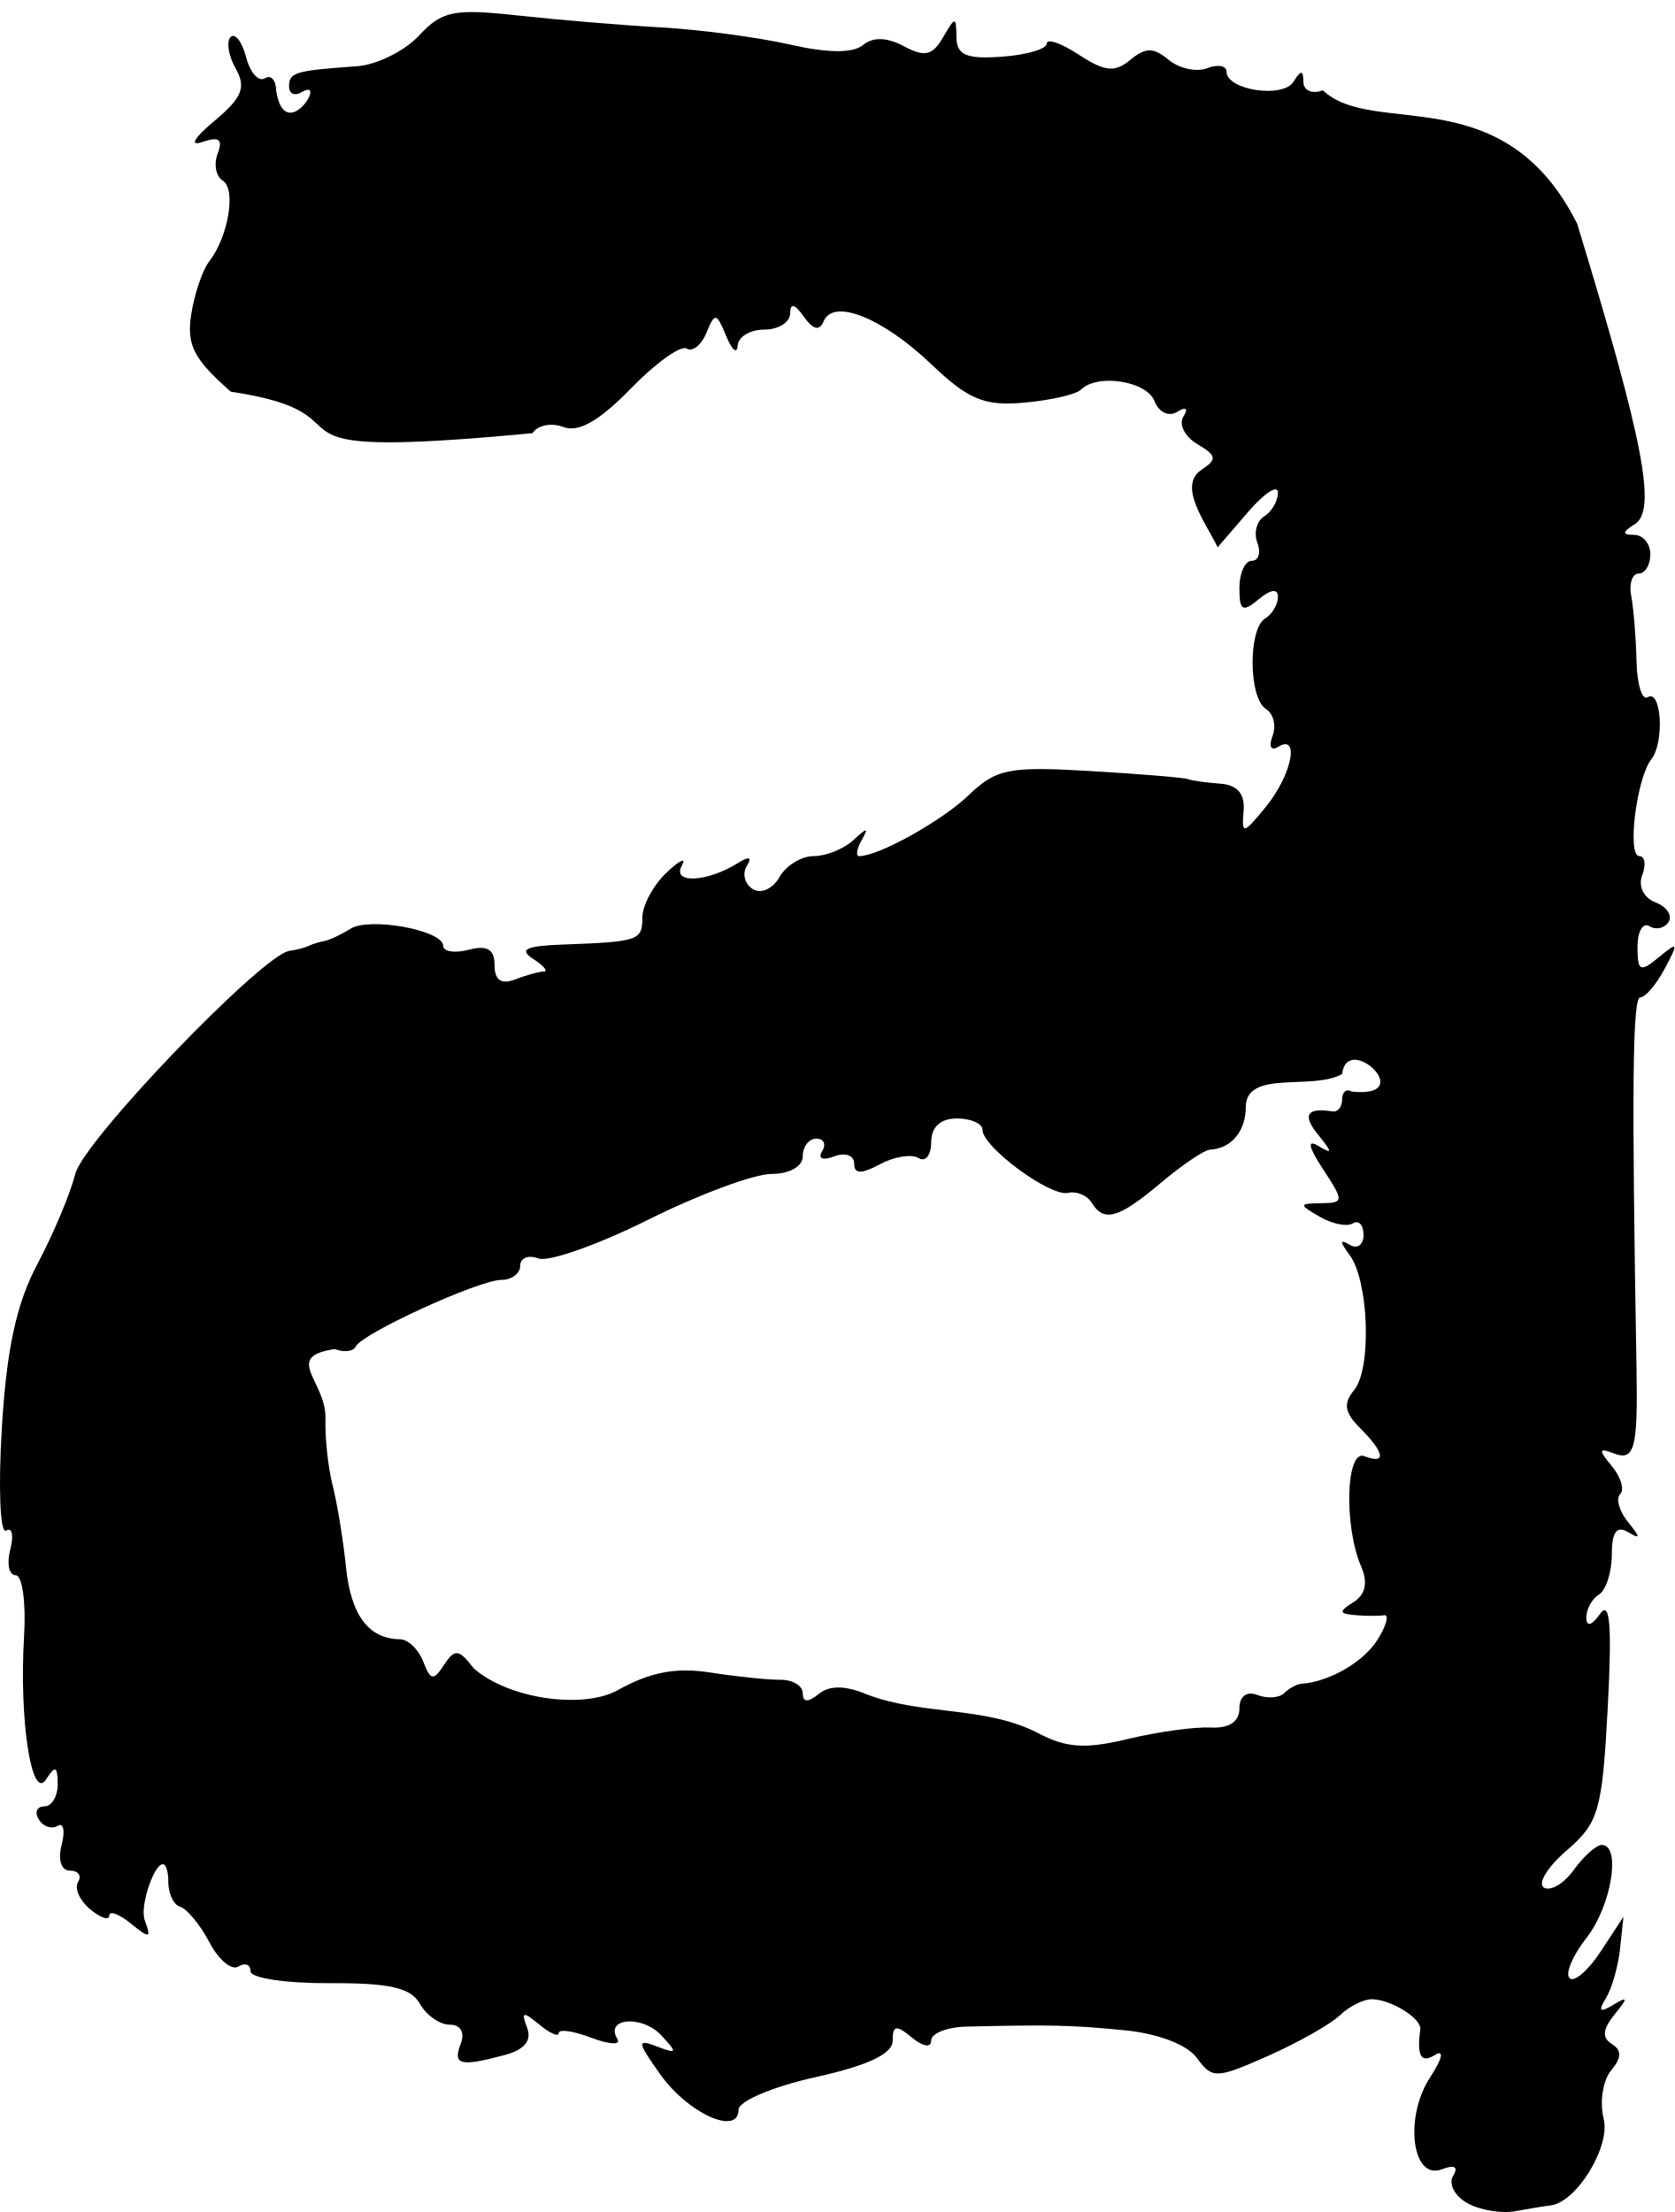
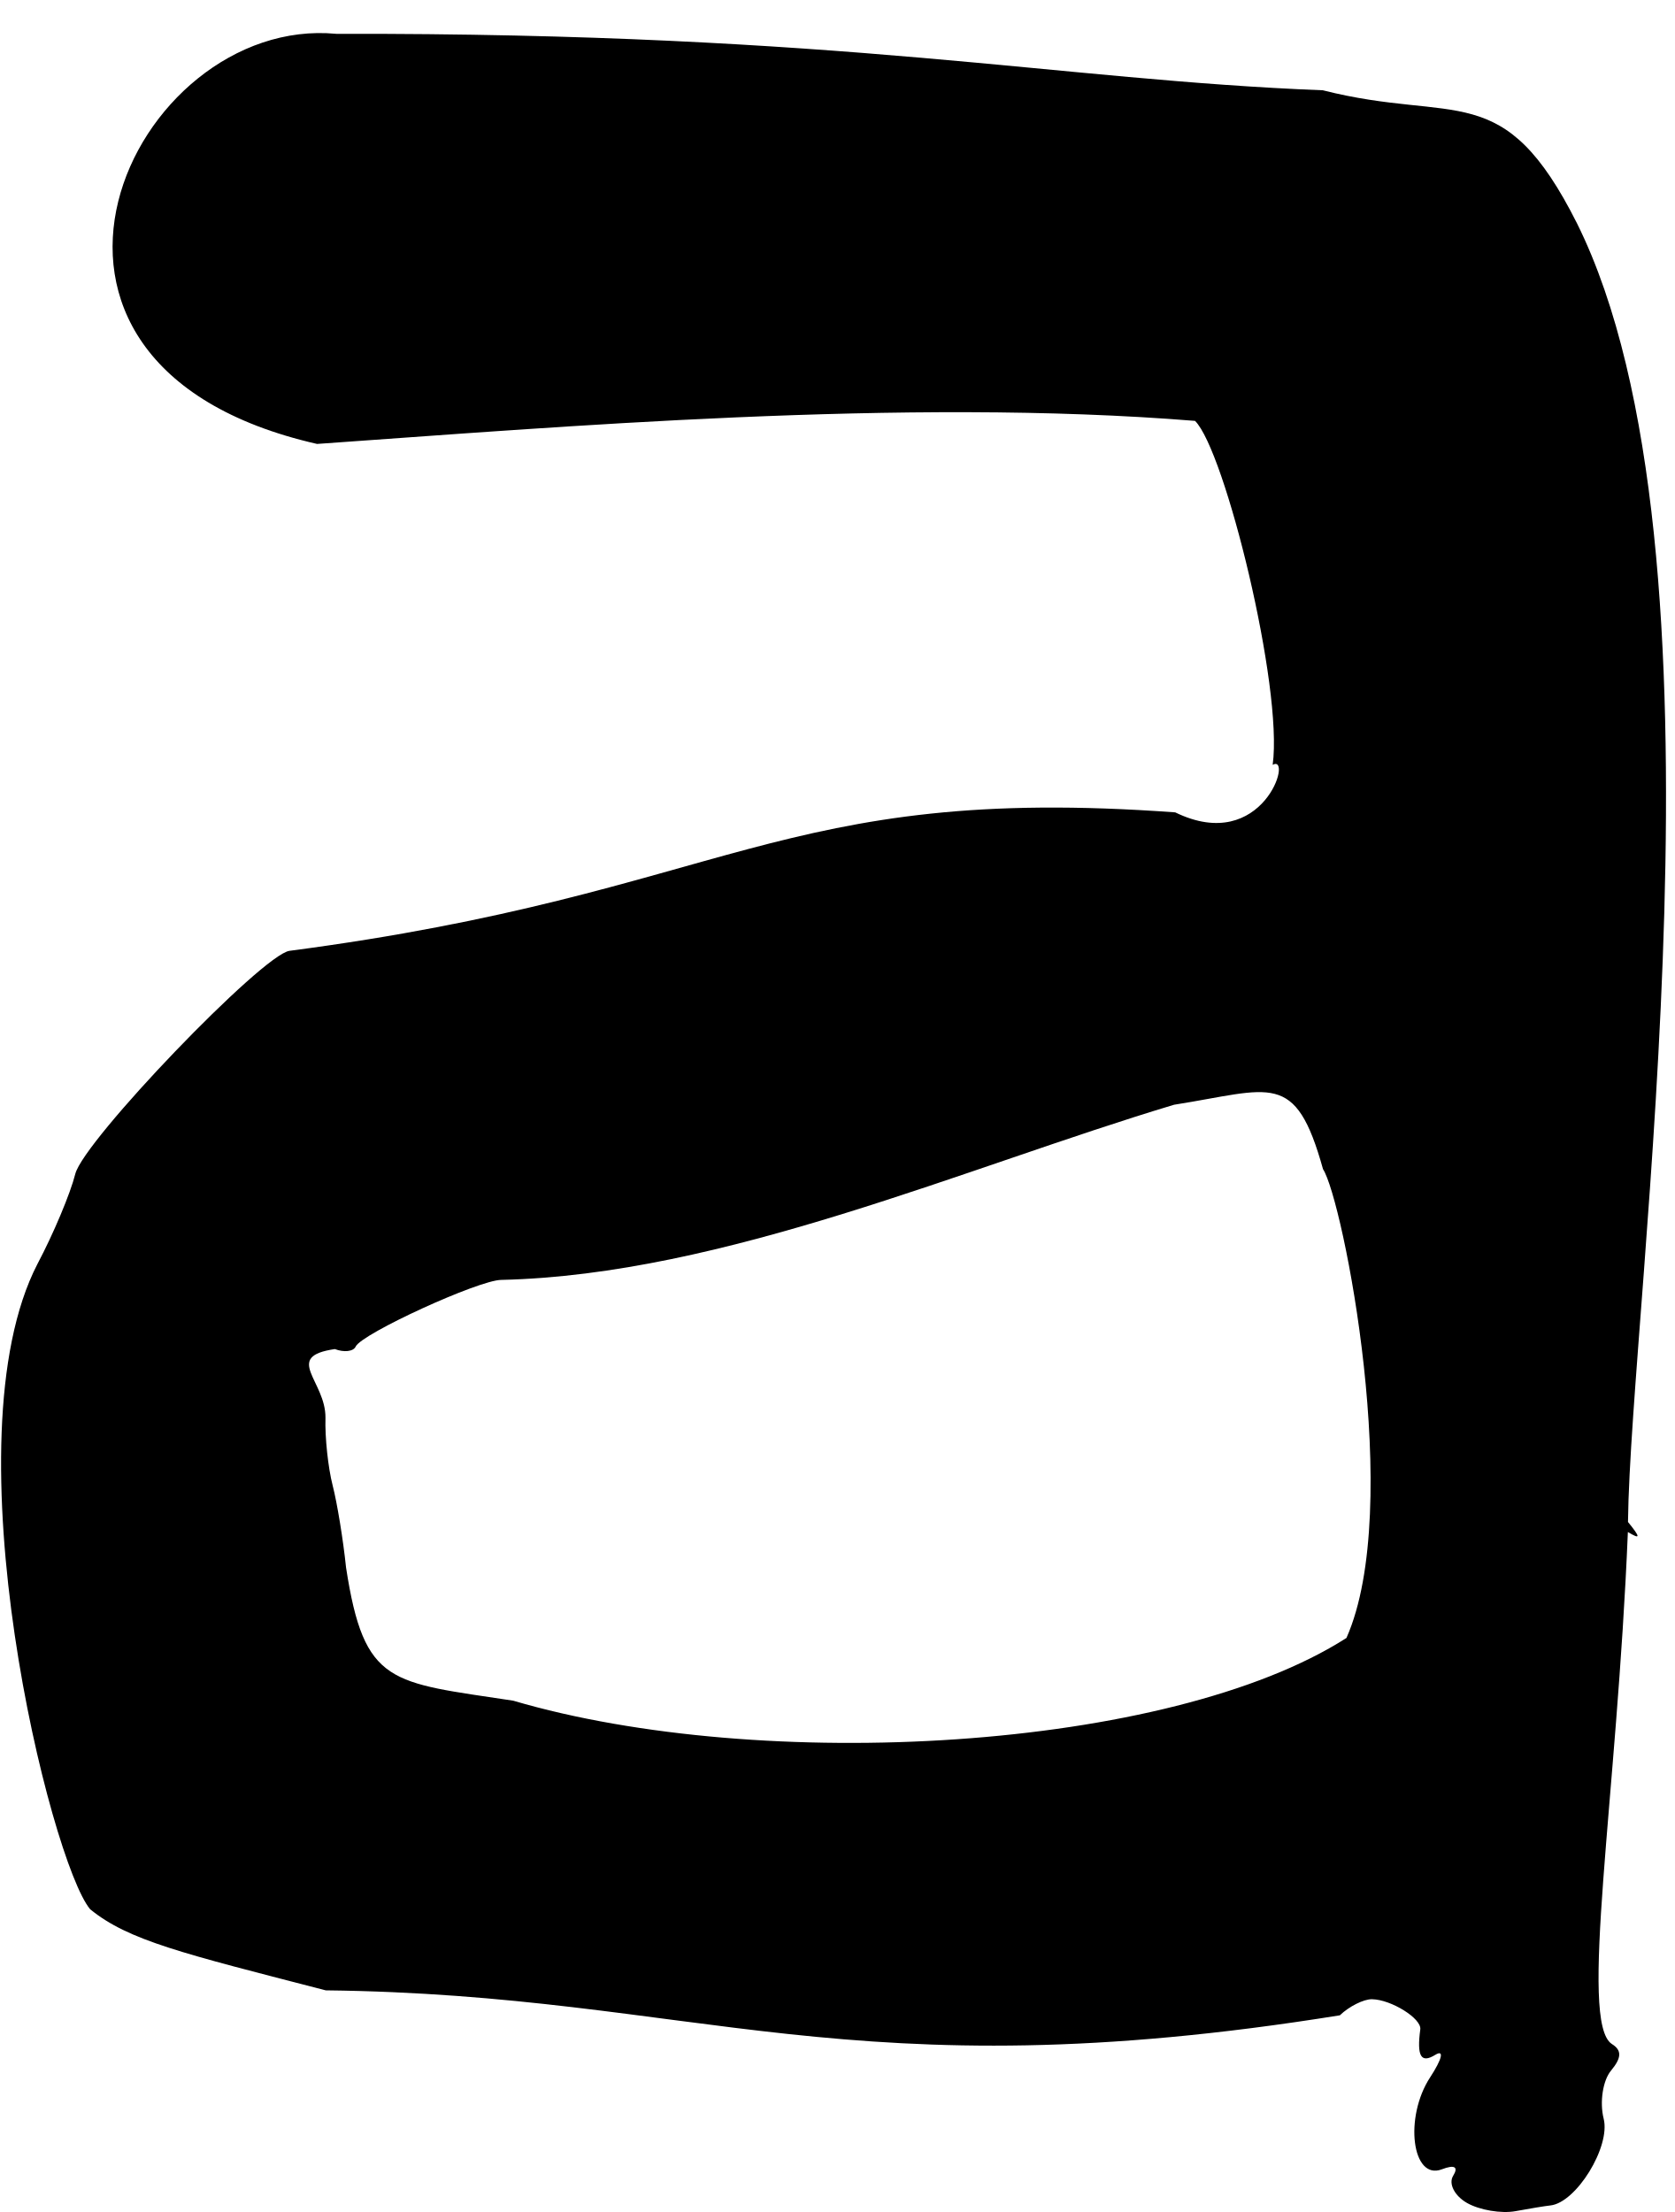
<svg xmlns="http://www.w3.org/2000/svg" id="svg3941" version="1.1" width="703.977" height="930" viewBox="0 0 703.977 930">
  <defs id="defs3945" />
-   <path style="fill:#000000" d="m 616.783,926.214 c -5.259,-2.986 -7.898,-8.123 -5.863,-11.415 2.344,-3.792 0.611,-4.8 -4.729,-2.751 -12.557,4.819 -15.959,-21.812 -4.94,-38.666 5.09,-7.784 6.009,-11.827 2.148,-9.448 -5.995,3.695 -7.804,0.609 -6.288,-10.722 0.608,-4.54 -12.264,-12.564 -20.322,-12.669 -3.5,-0.043 -9.574,2.997 -13.498,6.762 -3.924,3.764 -17.513,11.446 -30.197,17.07 -21.83,9.679 -23.429,9.724 -29.918,0.849 -4.102,-5.609 -16.396,-10.295 -30.604,-11.663 -22.426,-2.16 -30.329,-2.34 -66.24,-1.505 -8.166,0.191 -14.848,2.815 -14.848,5.834 0,3.172 -3.419,2.651 -8.099,-1.232 -6.586,-5.466 -8.099,-5.211 -8.099,1.365 0,5.485 -10.421,10.398 -32.395,15.273 -17.817,3.953 -32.395,10.102 -32.395,13.666 0,11.161 -21.158,1.674 -32.834,-14.723 -9.86,-13.847 -10.012,-15.109 -1.428,-11.814 8.513,3.267 8.709,2.723 1.718,-4.762 -8.025,-8.591 -23.852,-7.263 -18.409,1.545 1.637,2.65 -3.236,2.455 -10.829,-0.432 -7.594,-2.887 -13.806,-3.797 -13.806,-2.022 0,1.775 -3.7,0.155 -8.222,-3.597 -6.802,-5.645 -7.682,-5.416 -5.094,1.329 2.078,5.415 -1.053,9.273 -9.325,11.488 -18.802,5.036 -21.999,4.243 -18.6,-4.616 1.863,-4.854 0.04,-8.099 -4.553,-8.099 -4.213,0 -9.883,-3.971 -12.599,-8.824 -3.753,-6.706 -12.89,-8.781 -38.062,-8.644 -18.218,0.101 -33.124,-2.147 -33.124,-4.992 0,-2.845 -2.314,-3.742 -5.143,-1.994 -2.828,1.748 -8.295,-2.838 -12.148,-10.192 -3.853,-7.354 -9.435,-14.107 -12.404,-15.008 -2.97,-0.901 -5.167,-6.251 -4.884,-11.89 -1.407,-17.811 -12.644,9.539 -9.931,17.526 2.904,7.761 2.152,7.958 -5.77,1.514 -5.01,-4.075 -9.11,-5.6 -9.11,-3.388 0,2.212 -3.618,1.019 -8.039,-2.65 -4.422,-3.67 -6.708,-8.826 -5.08,-11.459 1.627,-2.633 0.101,-4.787 -3.389,-4.787 -3.691,0 -5.165,-4.523 -3.522,-10.806 1.554,-5.943 0.791,-9.548 -1.697,-8.011 -2.488,1.537 -6.049,0.324 -7.914,-2.692 -1.865,-3.018 -0.818,-5.487 2.327,-5.487 3.145,0 5.681,-4.252 5.635,-9.448 -0.065,-7.488 -1.063,-7.901 -4.805,-1.992 -6.13,9.678 -11.479,-24.766 -9.332,-60.097 0.857,-14.105 -0.736,-25.646 -3.539,-25.646 -2.803,0 -3.825,-4.863 -2.271,-10.806 1.554,-5.943 0.768,-9.534 -1.748,-7.979 -2.515,1.555 -3.322,-17.859 -1.792,-43.14 2.016,-33.326 6.134,-52.289 14.976,-68.958 6.707,-12.645 13.861,-29.673 15.897,-37.839 3.489,-13.994 78.715,-92.335 90.079,-93.809 2.861,-0.371 6.417,-1.282 7.902,-2.025 1.485,-0.743 4.522,-1.691 6.749,-2.107 2.227,-0.416 7.146,-2.723 10.93,-5.124 8.023,-5.092 39.012,0.592 39.012,7.155 0,2.456 4.859,3.194 10.798,1.641 7.714,-2.017 10.798,-0.166 10.798,6.482 0,6.268 2.788,8.236 8.54,6.029 4.697,-1.803 10.164,-3.314 12.148,-3.36 1.984,-0.047 -0.036,-2.438 -4.491,-5.317 -6.081,-3.93 -3.055,-5.422 12.148,-5.991 32.408,-1.213 33.741,-1.664 33.804,-11.437 0.033,-5.116 4.627,-13.613 10.209,-18.883 5.582,-5.27 8.444,-6.537 6.36,-2.816 -4.243,7.576 10.608,6.936 23.349,-1.007 5.021,-3.13 6.359,-2.747 3.961,1.133 -1.992,3.223 -0.833,7.584 2.576,9.691 3.409,2.107 8.429,-0.155 11.155,-5.026 2.726,-4.871 9.209,-8.857 14.407,-8.857 5.198,0 12.722,-3.037 16.721,-6.749 5.817,-5.399 6.509,-5.399 3.461,0 -2.096,3.712 -2.566,6.749 -1.046,6.749 8.184,0 34.653,-14.723 45.972,-25.572 11.66,-11.175 16.965,-12.229 51.292,-10.194 21.058,1.248 39.501,2.776 40.986,3.394 1.485,0.618 7.559,1.474 13.498,1.9 7.296,0.524 10.495,4.278 9.862,11.574 -0.865,9.977 -0.148,9.829 9.448,-1.948 10.81,-13.269 14.343,-30.831 5.047,-25.086 -2.98,1.842 -4.01,-0.162 -2.331,-4.534 1.653,-4.308 0.41,-9.437 -2.761,-11.397 -7.29,-4.505 -7.571,-33.569 -0.368,-38.021 2.97,-1.835 5.399,-5.921 5.399,-9.078 3e-5,-3.621 -2.992,-3.259 -8.099,0.98 -6.766,5.615 -8.099,4.836 -8.099,-4.738 0,-6.303 2.353,-11.459 5.23,-11.459 2.876,0 3.925,-3.399 2.331,-7.553 -1.594,-4.154 -0.302,-9.156 2.869,-11.117 3.172,-1.96 5.764,-6.458 5.761,-9.995 -0.004,-3.537 -5.7,0.191 -12.659,8.28 l -12.652,14.711 c -5.431,-10.914 -16.824,-25.835 -6.828,-32.571 6.688,-4.385 6.434,-5.98 -1.713,-10.779 -5.259,-3.098 -7.921,-8.288 -5.915,-11.534 2.195,-3.551 1.149,-4.358 -2.624,-2.025 -3.51,2.17 -7.698,0.158 -9.511,-4.565 -3.244,-8.455 -24.055,-11.666 -30.947,-4.774 -2.017,2.017 -12.748,4.469 -23.846,5.449 -16.781,1.482 -23.362,-1.246 -39.076,-16.2 -20.586,-19.589 -41.183,-27.782 -45.223,-17.989 -1.727,4.186 -4.392,3.567 -8.275,-1.923 -3.883,-5.491 -5.754,-5.925 -5.81,-1.35 -0.047,3.712 -4.942,6.749 -10.881,6.749 -5.939,0 -10.969,3.037 -11.178,6.749 -0.209,3.712 -2.377,1.89 -4.82,-4.049 -4.066,-9.889 -4.764,-10.006 -8.285,-1.381 -2.115,5.18 -5.86,8.172 -8.322,6.65 -2.463,-1.522 -13.061,6.071 -23.553,16.874 -13.14,13.53 -21.936,18.544 -28.269,16.113 -5.057,-1.94 -10.893,-0.779 -12.97,2.581 -128.067,12.136 -60.007,-7.391 -126.874,-17.448 -15.601,-13.698 -18.649,-19.66 -16.624,-32.512 1.364,-8.656 4.751,-18.648 7.526,-22.205 8.07,-10.341 11.46,-30.461 5.73,-34.002 -2.893,-1.788 -3.852,-6.92 -2.132,-11.405 2.289,-5.965 0.576,-7.269 -6.381,-4.859 -5.674,1.966 -3.657,-1.603 5,-8.847 11.666,-9.762 13.421,-14.073 8.954,-21.995 -3.056,-5.419 -4.023,-11.387 -2.148,-13.262 1.875,-1.875 4.803,1.925 6.508,8.443 1.705,6.518 5.253,10.521 7.885,8.894 2.632,-1.627 4.785,0.83 4.785,5.46 3.843,23.043 21.864,-6.161 10.798,0.319 -2.97,1.835 -5.399,0.764 -5.399,-2.381 0,-5.869 2.628,-6.648 28.546,-8.46 8.277,-0.579 20.005,-6.372 26.062,-12.874 9.707,-10.419 14.647,-11.423 41.642,-8.465 16.846,1.846 43.991,4.106 60.324,5.022 16.332,0.916 40.628,4.152 53.991,7.192 15.928,3.623 26.502,3.7 30.7,0.224 4.217,-3.492 10.11,-3.319 17.259,0.507 8.671,4.641 11.966,3.901 16.378,-3.675 5.245,-9.007 5.531,-9.009 5.687,-0.039 0.13,7.426 4.202,9.157 19.05,8.099 10.387,-0.741 18.891,-3.225 18.897,-5.52 0.006,-2.296 6.097,-0.186 13.536,4.688 10.899,7.141 15.092,7.561 21.596,2.163 6.405,-5.315 9.73,-5.322 16.102,-0.035 4.416,3.665 11.705,5.254 16.197,3.53 4.492,-1.724 8.167,-1.064 8.167,1.466 0,7.719 23.6,11.34 28.069,4.307 3.252,-5.118 4.178,-5.111 4.243,0.034 0.043,3.619 3.716,5.185 8.156,3.481 21.484,20.289 75.843,-5.856 106.932,56.078 28.01,91.785 33.515,120.459 24.255,126.334 -5.396,3.423 -5.449,4.448 -0.234,4.512 3.712,0.047 6.749,3.727 6.749,8.181 0,4.454 -2.215,8.099 -4.921,8.099 -2.707,0 -4.107,4.252 -3.113,9.448 0.995,5.197 1.995,17.488 2.222,27.314 0.227,9.826 2.339,16.676 4.691,15.222 5.804,-3.587 7.144,18.979 1.547,26.054 -6.217,7.859 -10.301,40.742 -5.059,40.742 2.362,0 2.904,3.624 1.204,8.053 -1.762,4.591 0.618,9.476 5.538,11.364 4.745,1.821 7.259,5.525 5.586,8.232 -1.673,2.707 -5.303,3.523 -8.068,1.815 -2.764,-1.708 -5.026,2.194 -5.026,8.672 0,10.354 1.086,10.882 8.983,4.368 8.145,-6.719 8.379,-6.277 2.51,4.738 -3.56,6.681 -8.21,12.148 -10.332,12.148 -3.26,-2.9e-4 -3.637,37.638 -1.566,156.574 0.573,32.925 -0.895,38.45 -9.356,35.203 -6.616,-2.539 -6.79,-1.643 -1.03,5.297 3.813,4.594 5.392,9.893 3.51,11.775 -1.882,1.882 -0.406,7.149 3.28,11.704 5.346,6.606 5.336,7.462 -0.05,4.227 -4.681,-2.812 -6.749,0.083 -6.749,9.443 0,7.424 -2.43,14.999 -5.399,16.835 -2.97,1.835 -5.362,6.23 -5.316,9.767 0.05,3.957 2.284,3.315 5.806,-1.668 4.14,-5.859 5.026,5.027 3.201,39.364 -2.307,43.413 -3.773,48.537 -17.186,60.062 -8.065,6.93 -12.414,13.989 -9.666,15.688 2.749,1.699 8.406,-1.641 12.572,-7.421 4.167,-5.78 9.469,-10.509 11.783,-10.509 8.256,0 4.022,25.775 -6.414,39.042 -5.842,7.427 -9.062,15.063 -7.155,16.969 1.906,1.906 7.788,-3.122 13.07,-11.174 l 9.604,-14.64 -1.437,13.475 c -0.79,7.411 -3.482,16.785 -5.982,20.83 -3.339,5.402 -2.533,6.142 3.038,2.784 6.327,-3.813 6.421,-3.136 0.572,4.084 -4.952,6.112 -5.271,9.73 -1.088,12.315 4.258,2.631 4.162,5.784 -0.342,11.209 -3.445,4.151 -4.832,13.253 -3.082,20.227 2.955,11.773 -11.533,35.315 -22.433,36.455 -2.111,0.22 -8.698,1.3 -14.637,2.398 -5.939,1.099 -15.101,-0.446 -20.36,-3.433 z M 508.914,726.315 c 7.793,0.414 12.148,-2.444 12.148,-7.97 0,-5.173 3.025,-7.455 7.571,-5.711 4.164,1.598 9.226,1.25 11.248,-0.772 2.023,-2.022 5.297,-3.797 7.277,-3.943 11.844,-0.873 26.133,-9.17 32.016,-18.59 3.736,-5.983 4.945,-10.581 2.686,-10.219 -2.259,0.362 -7.752,0.335 -12.206,-0.065 -6.793,-0.606 -6.884,-1.491 -0.563,-5.494 4.96,-3.14 6.061,-8.187 3.221,-14.765 -7.379,-17.093 -6.488,-49.545 1.279,-46.565 9.367,3.594 8.616,-1.395 -1.774,-11.785 -6.588,-6.588 -7.179,-10.389 -2.493,-16.035 7.425,-8.947 6.161,-45.955 -1.94,-56.775 -4.178,-5.58 -4.172,-6.794 0.022,-4.287 3.217,1.924 5.849,0.068 5.849,-4.125 0,-4.193 -2.006,-6.384 -4.457,-4.869 -2.451,1.515 -8.727,0.266 -13.948,-2.773 -8.911,-5.189 -8.876,-5.537 0.578,-5.691 9.625,-0.158 9.66,-0.79 0.79,-14.327 -6.12,-9.341 -6.791,-12.664 -1.971,-9.762 6.021,3.625 6.003,2.791 -0.101,-4.734 -6.745,-8.315 -4.778,-11.486 6.06,-9.774 2.227,0.353 4.049,-1.934 4.049,-5.078 0,-3.145 1.822,-4.615 4.049,-3.266 28.313,2.922 -2.048,-25.276 -4.049,-7.414 -12.075,7.099 -40.222,-1.969 -40.493,13.699 0,10.388 -6.08,17.696 -15.084,18.129 -2.357,0.112 -11.655,6.407 -20.661,13.985 -17.84,15.011 -23.889,16.721 -29.133,8.236 -1.884,-3.048 -6.341,-4.873 -9.905,-4.054 -7.455,1.711 -35.9,-19.261 -35.9,-26.468 0,-2.648 -4.859,-4.815 -10.798,-4.815 -6.896,0 -10.798,3.599 -10.798,9.96 0,5.478 -2.38,8.489 -5.288,6.692 -2.908,-1.797 -10.197,-0.64 -16.197,2.571 -7.987,4.274 -10.91,4.187 -10.91,-0.328 0,-3.392 -3.771,-4.72 -8.379,-2.951 -4.805,1.844 -6.972,0.939 -5.08,-2.122 1.814,-2.936 0.726,-5.337 -2.419,-5.337 -3.145,0 -5.718,3.341 -5.718,7.424 0,4.276 -5.6,7.424 -13.207,7.424 -7.264,0 -30.551,8.652 -51.75,19.227 -21.199,10.575 -41.981,17.907 -46.183,16.295 -4.202,-1.613 -7.641,-0.241 -7.641,3.045 0,3.287 -3.579,5.977 -7.954,5.977 -9.389,0 -58.773,22.615 -61.233,28.042 -0.934,2.06 -4.873,2.528 -8.752,1.04 -21.982,3.213 -3.754,13.368 -3.941,28.959 -0.252,8.166 1.102,20.922 3.012,28.345 1.909,7.424 4.446,22.95 5.636,34.504 2.076,20.146 9.506,30.026 22.713,30.203 3.394,0.043 7.777,4.266 9.739,9.38 3.063,7.983 4.304,8.174 8.779,1.35 4.497,-6.859 6.203,-6.653 12.453,1.501 14.829,13.015 46.068,17.155 60.446,9.222 13.597,-7.637 24.544,-9.742 38.949,-7.49 11.02,1.722 24.289,3.1 29.486,3.061 5.197,-0.036 9.448,2.505 9.448,5.653 0,3.881 2.174,3.973 6.749,0.288 4.544,-3.662 11.159,-3.585 20.247,0.234 23.436,8.923 49.449,4.736 71.81,16.175 11.867,6.307 19.995,6.859 37.794,2.565 12.471,-3.009 28.141,-5.18 34.823,-4.825 z" id="path3951" />
+   <path style="fill:#000000" d="m 616.783,926.214 c -5.259,-2.986 -7.898,-8.123 -5.863,-11.415 2.344,-3.792 0.611,-4.8 -4.729,-2.751 -12.557,4.819 -15.959,-21.812 -4.94,-38.666 5.09,-7.784 6.009,-11.827 2.148,-9.448 -5.995,3.695 -7.804,0.609 -6.288,-10.722 0.608,-4.54 -12.264,-12.564 -20.322,-12.669 -3.5,-0.043 -9.574,2.997 -13.498,6.762 C 357.007,880.504 293.505,838.608 136.944,836.811 76.726,821.246 54.045,815.867 37.902,802.716 21.274,782.872 -22.618,605.676 15.75,531.407 c 6.707,-12.645 13.861,-29.673 15.897,-37.839 3.489,-13.994 78.715,-92.335 90.079,-93.809 185.039,-24.285 205.044,-70.431 372.362,-58.209 37.047,18.045 49.609,-24.785 40.969,-19.99 C 539.491,288.891 514.981,189.404 502.414,176.954 380.709,167.046 232.942,179.674 133.293,186.645 -14.78,152.926 55.747,6.06 141.404,14.223 355.962,13.77 444.533,33.629 556.131,37.956 c 56.216,14.249 75.843,-5.856 106.932,56.078 68.154,137.571 22.425,452.556 21.369,545.85 5.346,6.606 5.336,7.462 -0.05,4.227 -4.582,111.856 -20.731,206.09 -6.748,215.246 4.258,2.631 4.162,5.784 -0.342,11.209 -3.445,4.151 -4.832,13.253 -3.082,20.227 2.955,11.773 -11.533,35.315 -22.433,36.455 -2.111,0.22 -8.698,1.3 -14.637,2.398 -5.939,1.099 -15.101,-0.446 -20.36,-3.433 z M 566.071,688.652 c 24.248,-54.738 -1.47,-184.263 -9.852,-197.098 -11.652,-41.834 -21.582,-33.535 -62.64,-27.078 -87.958,26.418 -189.344,71.482 -282.821,73.636 -9.389,0 -58.773,22.615 -61.233,28.042 -0.934,2.06 -4.873,2.528 -8.752,1.04 -21.982,3.213 -3.754,13.368 -3.941,28.959 -0.252,8.166 1.102,20.922 3.012,28.345 1.909,7.424 4.446,22.95 5.636,34.504 7.64,49.778 18.661,48.144 70.295,56.025 104.432,30.737 275.748,21.317 350.296,-26.374 z" id="path3951" />
</svg>
